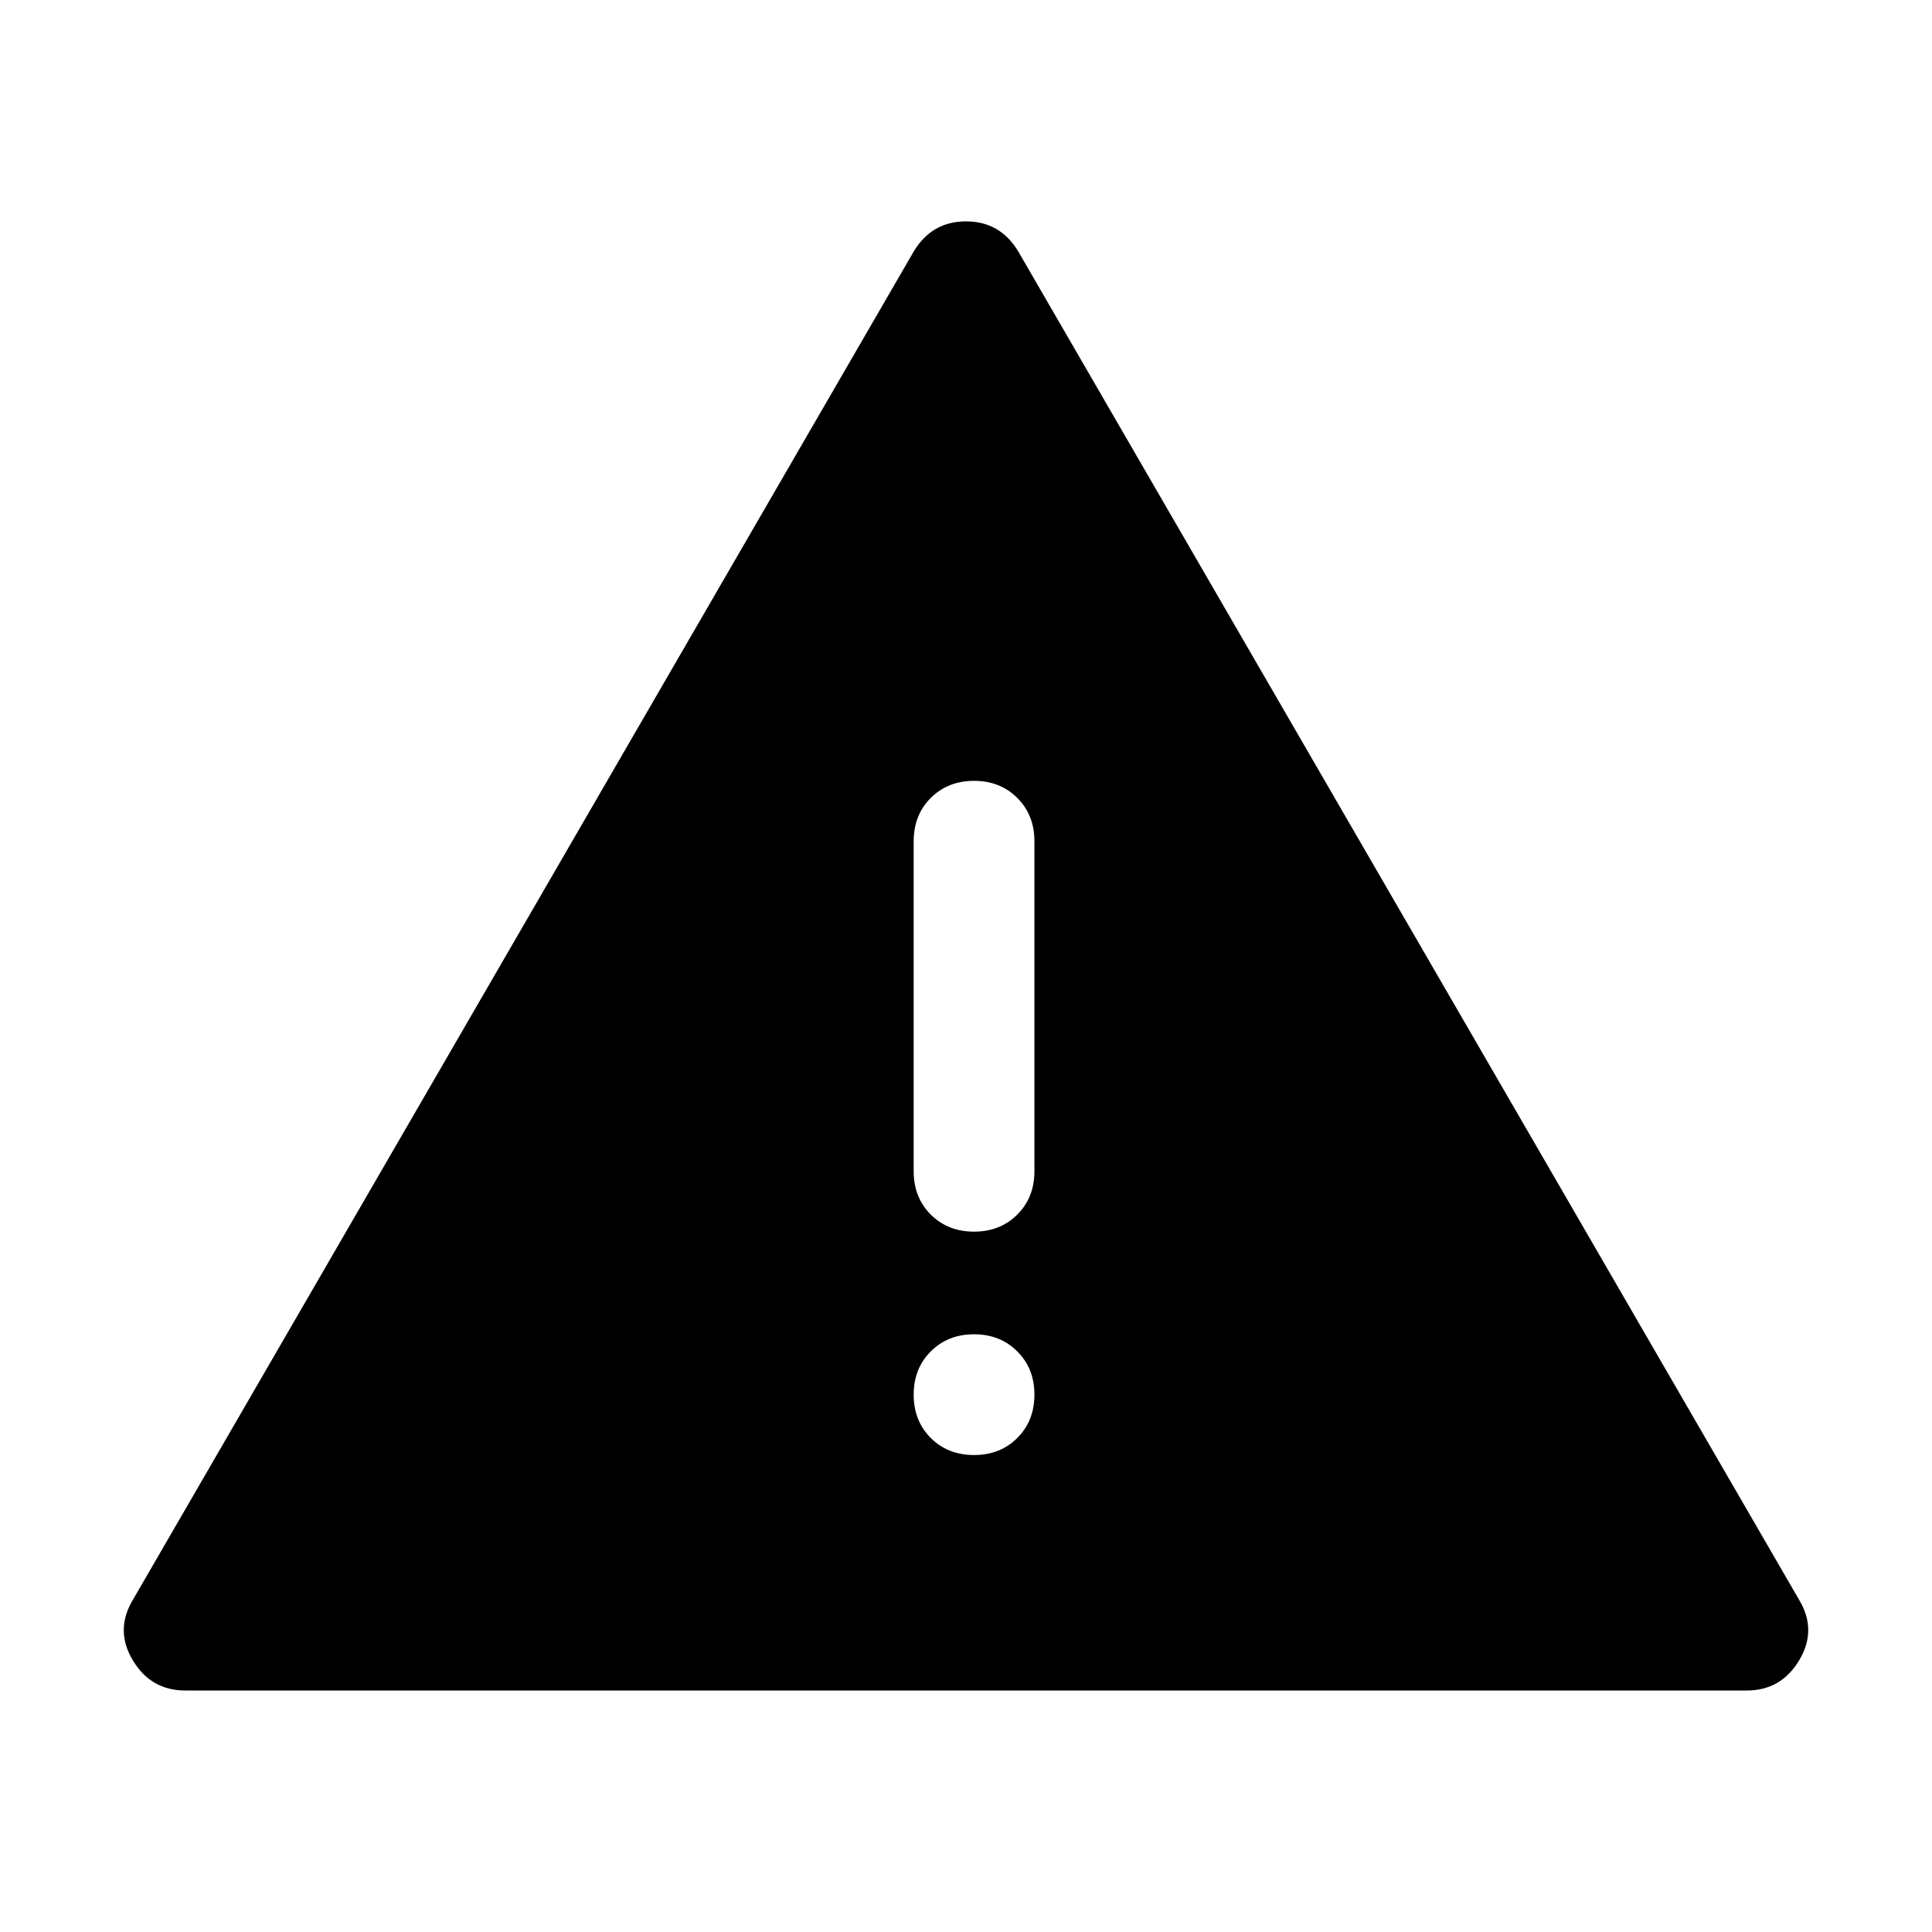
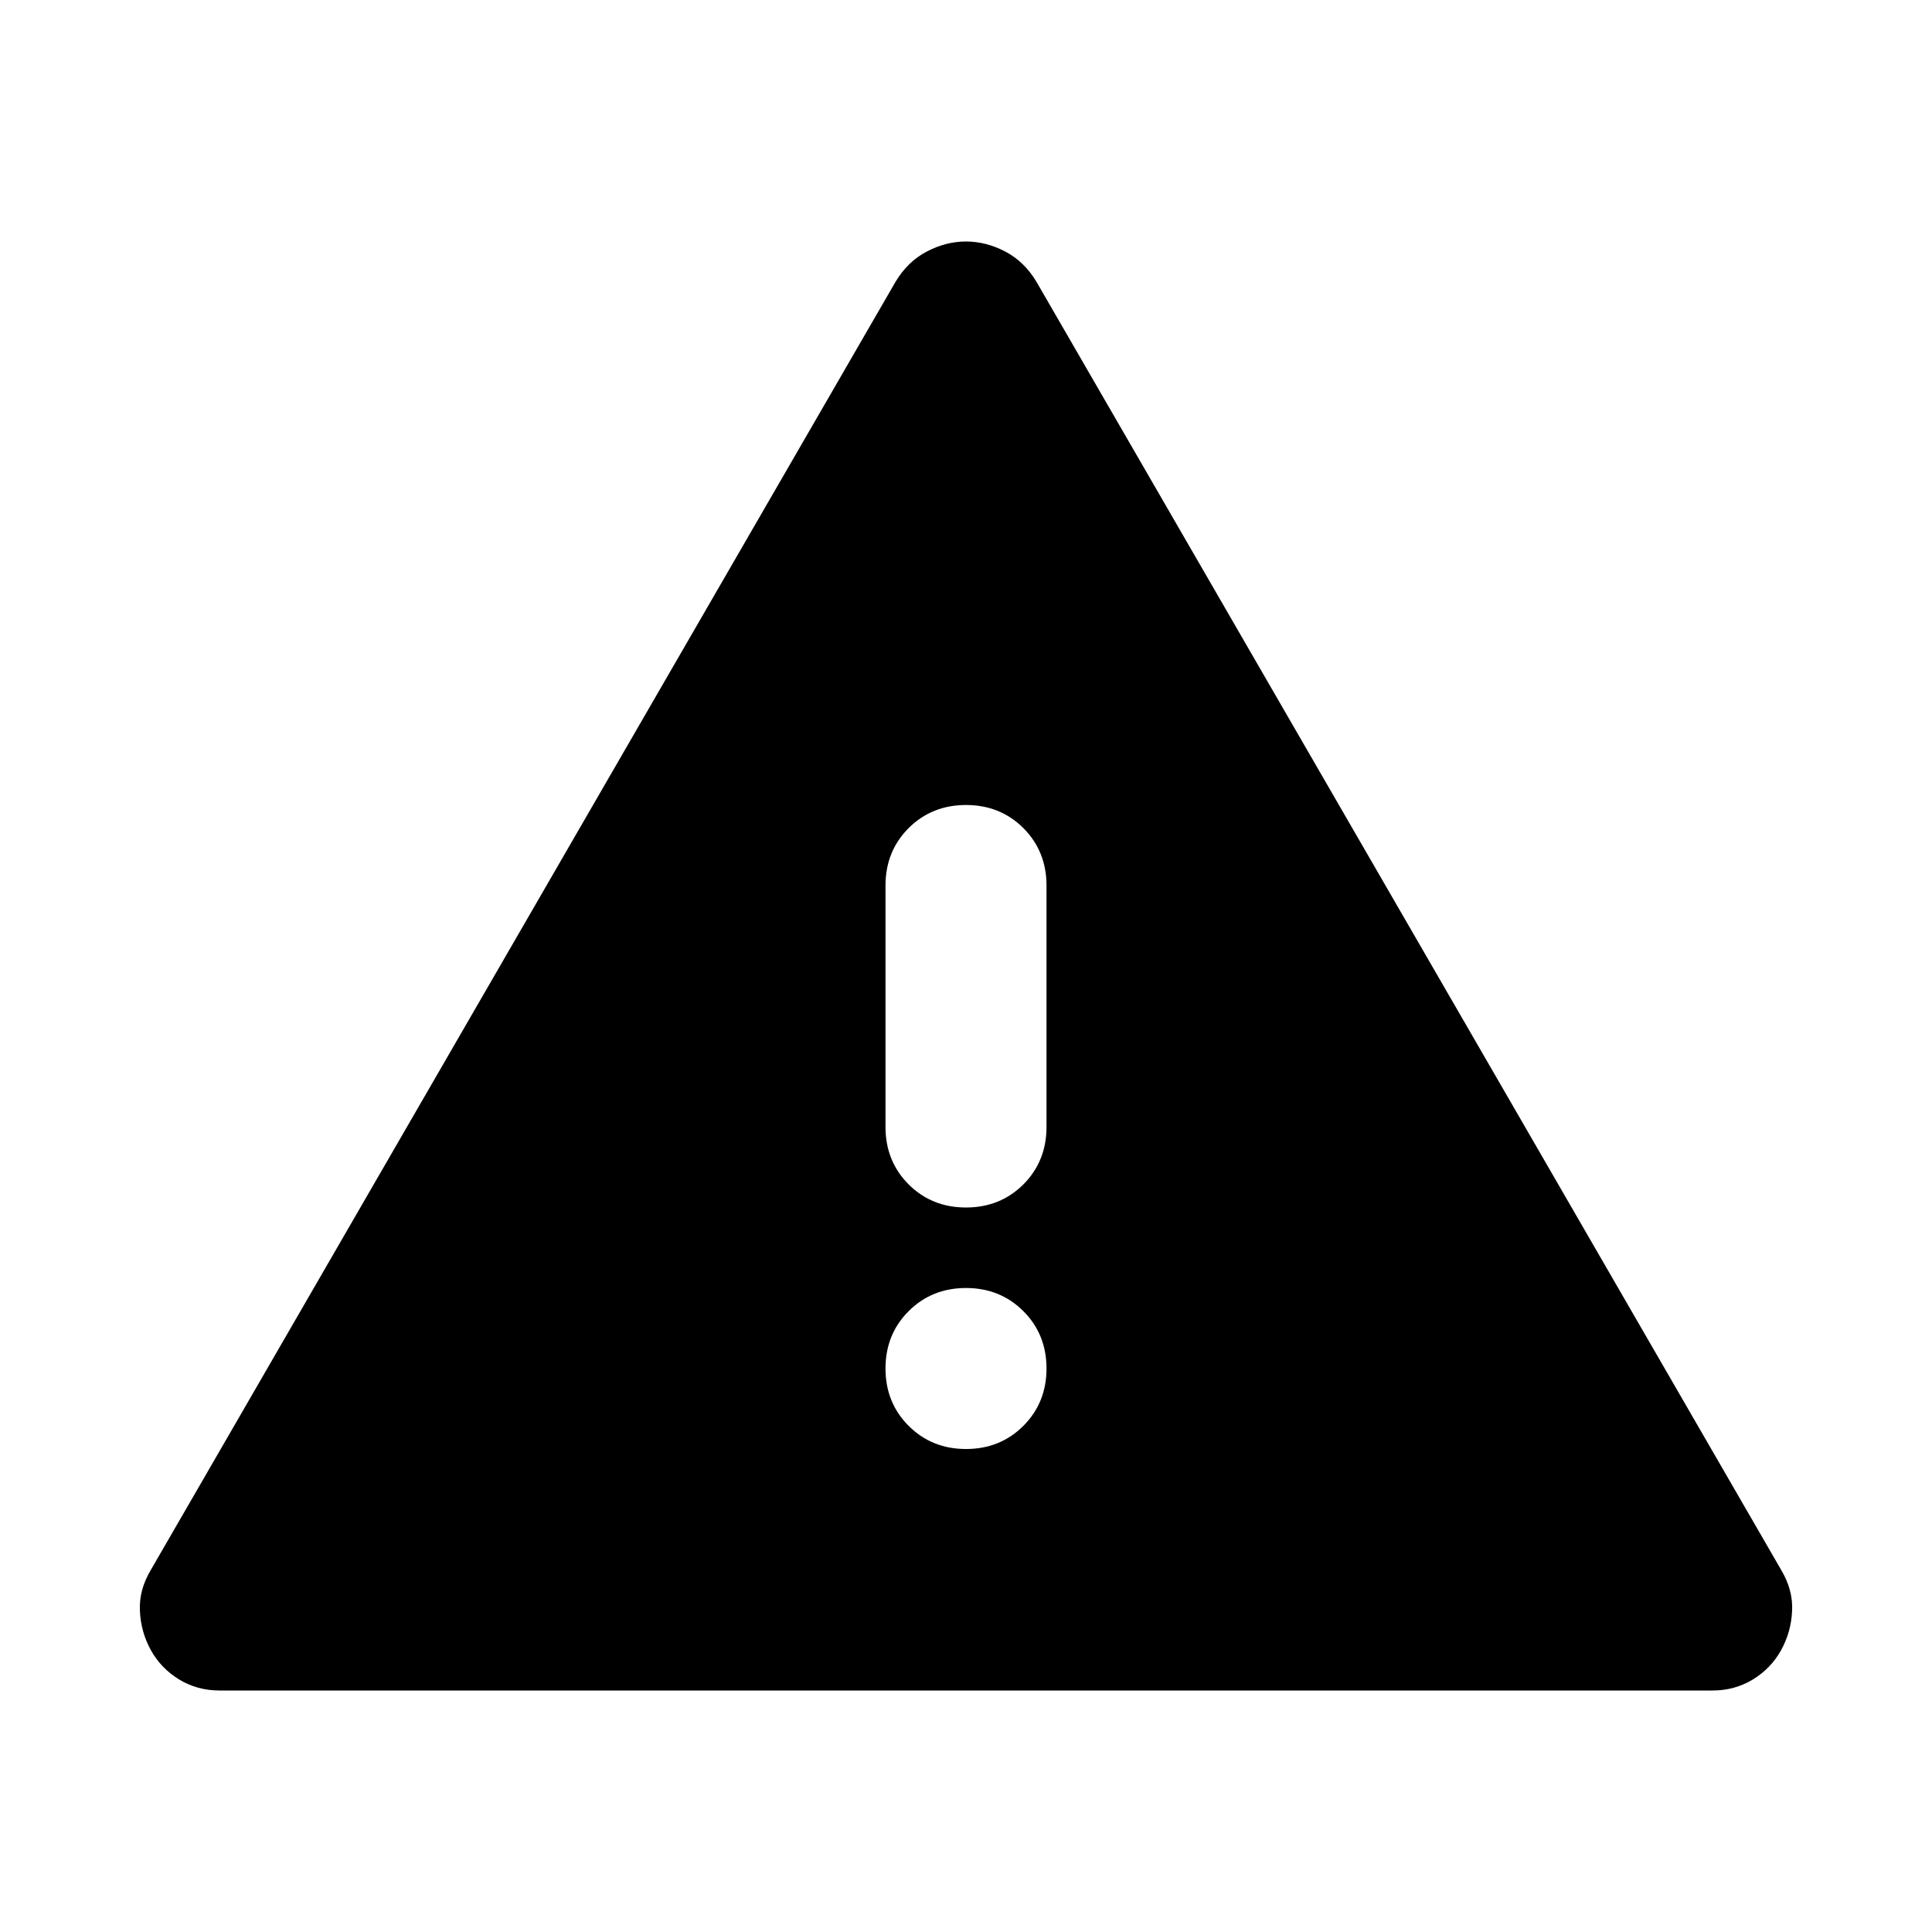
<svg xmlns="http://www.w3.org/2000/svg" width="24" height="24" viewBox="0 0 24 24" fill="currentColor">
-   <path d="M2.3 21C2.017 21 1.8 20.875 1.65 20.625C1.5 20.375 1.5 20.125 1.65 19.875L11.35 3.125C11.5 2.875 11.717 2.75 12 2.75C12.283 2.75 12.5 2.875 12.65 3.125L22.35 19.875C22.5 20.125 22.5 20.375 22.35 20.625C22.2 20.875 21.983 21 21.7 21H2.3ZM12.1 9.7C11.883 9.7 11.704 9.771 11.562 9.912C11.421 10.054 11.35 10.233 11.35 10.45V14.55C11.35 14.767 11.421 14.946 11.562 15.088C11.704 15.229 11.883 15.3 12.1 15.3C12.317 15.3 12.496 15.229 12.637 15.088C12.779 14.946 12.85 14.767 12.85 14.55V10.45C12.85 10.233 12.779 10.054 12.637 9.912C12.496 9.771 12.317 9.7 12.1 9.7ZM12.1 18.075C12.317 18.075 12.496 18.004 12.637 17.863C12.779 17.721 12.85 17.542 12.85 17.325C12.85 17.108 12.779 16.929 12.637 16.788C12.496 16.646 12.317 16.575 12.1 16.575C11.883 16.575 11.704 16.646 11.562 16.788C11.421 16.929 11.35 17.108 11.35 17.325C11.35 17.542 11.421 17.721 11.562 17.863C11.704 18.004 11.883 18.075 12.1 18.075Z" />
+   <path d="M2.725 21C2.542 21 2.375 20.954 2.225 20.863C2.075 20.771 1.958 20.65 1.875 20.5C1.792 20.35 1.746 20.188 1.738 20.012C1.729 19.837 1.775 19.667 1.875 19.5L11.125 3.5C11.225 3.333 11.354 3.208 11.512 3.125C11.671 3.042 11.833 3 12 3C12.167 3 12.329 3.042 12.488 3.125C12.646 3.208 12.775 3.333 12.875 3.5L22.125 19.5C22.225 19.667 22.271 19.837 22.262 20.012C22.254 20.188 22.208 20.35 22.125 20.5C22.042 20.65 21.925 20.771 21.775 20.863C21.625 20.954 21.458 21 21.275 21H2.725ZM12 18C12.283 18 12.521 17.904 12.713 17.712C12.904 17.521 13 17.283 13 17C13 16.717 12.904 16.479 12.713 16.288C12.521 16.096 12.283 16 12 16C11.717 16 11.479 16.096 11.287 16.288C11.096 16.479 11 16.717 11 17C11 17.283 11.096 17.521 11.287 17.712C11.479 17.904 11.717 18 12 18ZM12 15C12.283 15 12.521 14.904 12.713 14.713C12.904 14.521 13 14.283 13 14V11C13 10.717 12.904 10.479 12.713 10.287C12.521 10.096 12.283 10 12 10C11.717 10 11.479 10.096 11.287 10.287C11.096 10.479 11 10.717 11 11V14C11 14.283 11.096 14.521 11.287 14.713C11.479 14.904 11.717 15 12 15Z" />
</svg>
